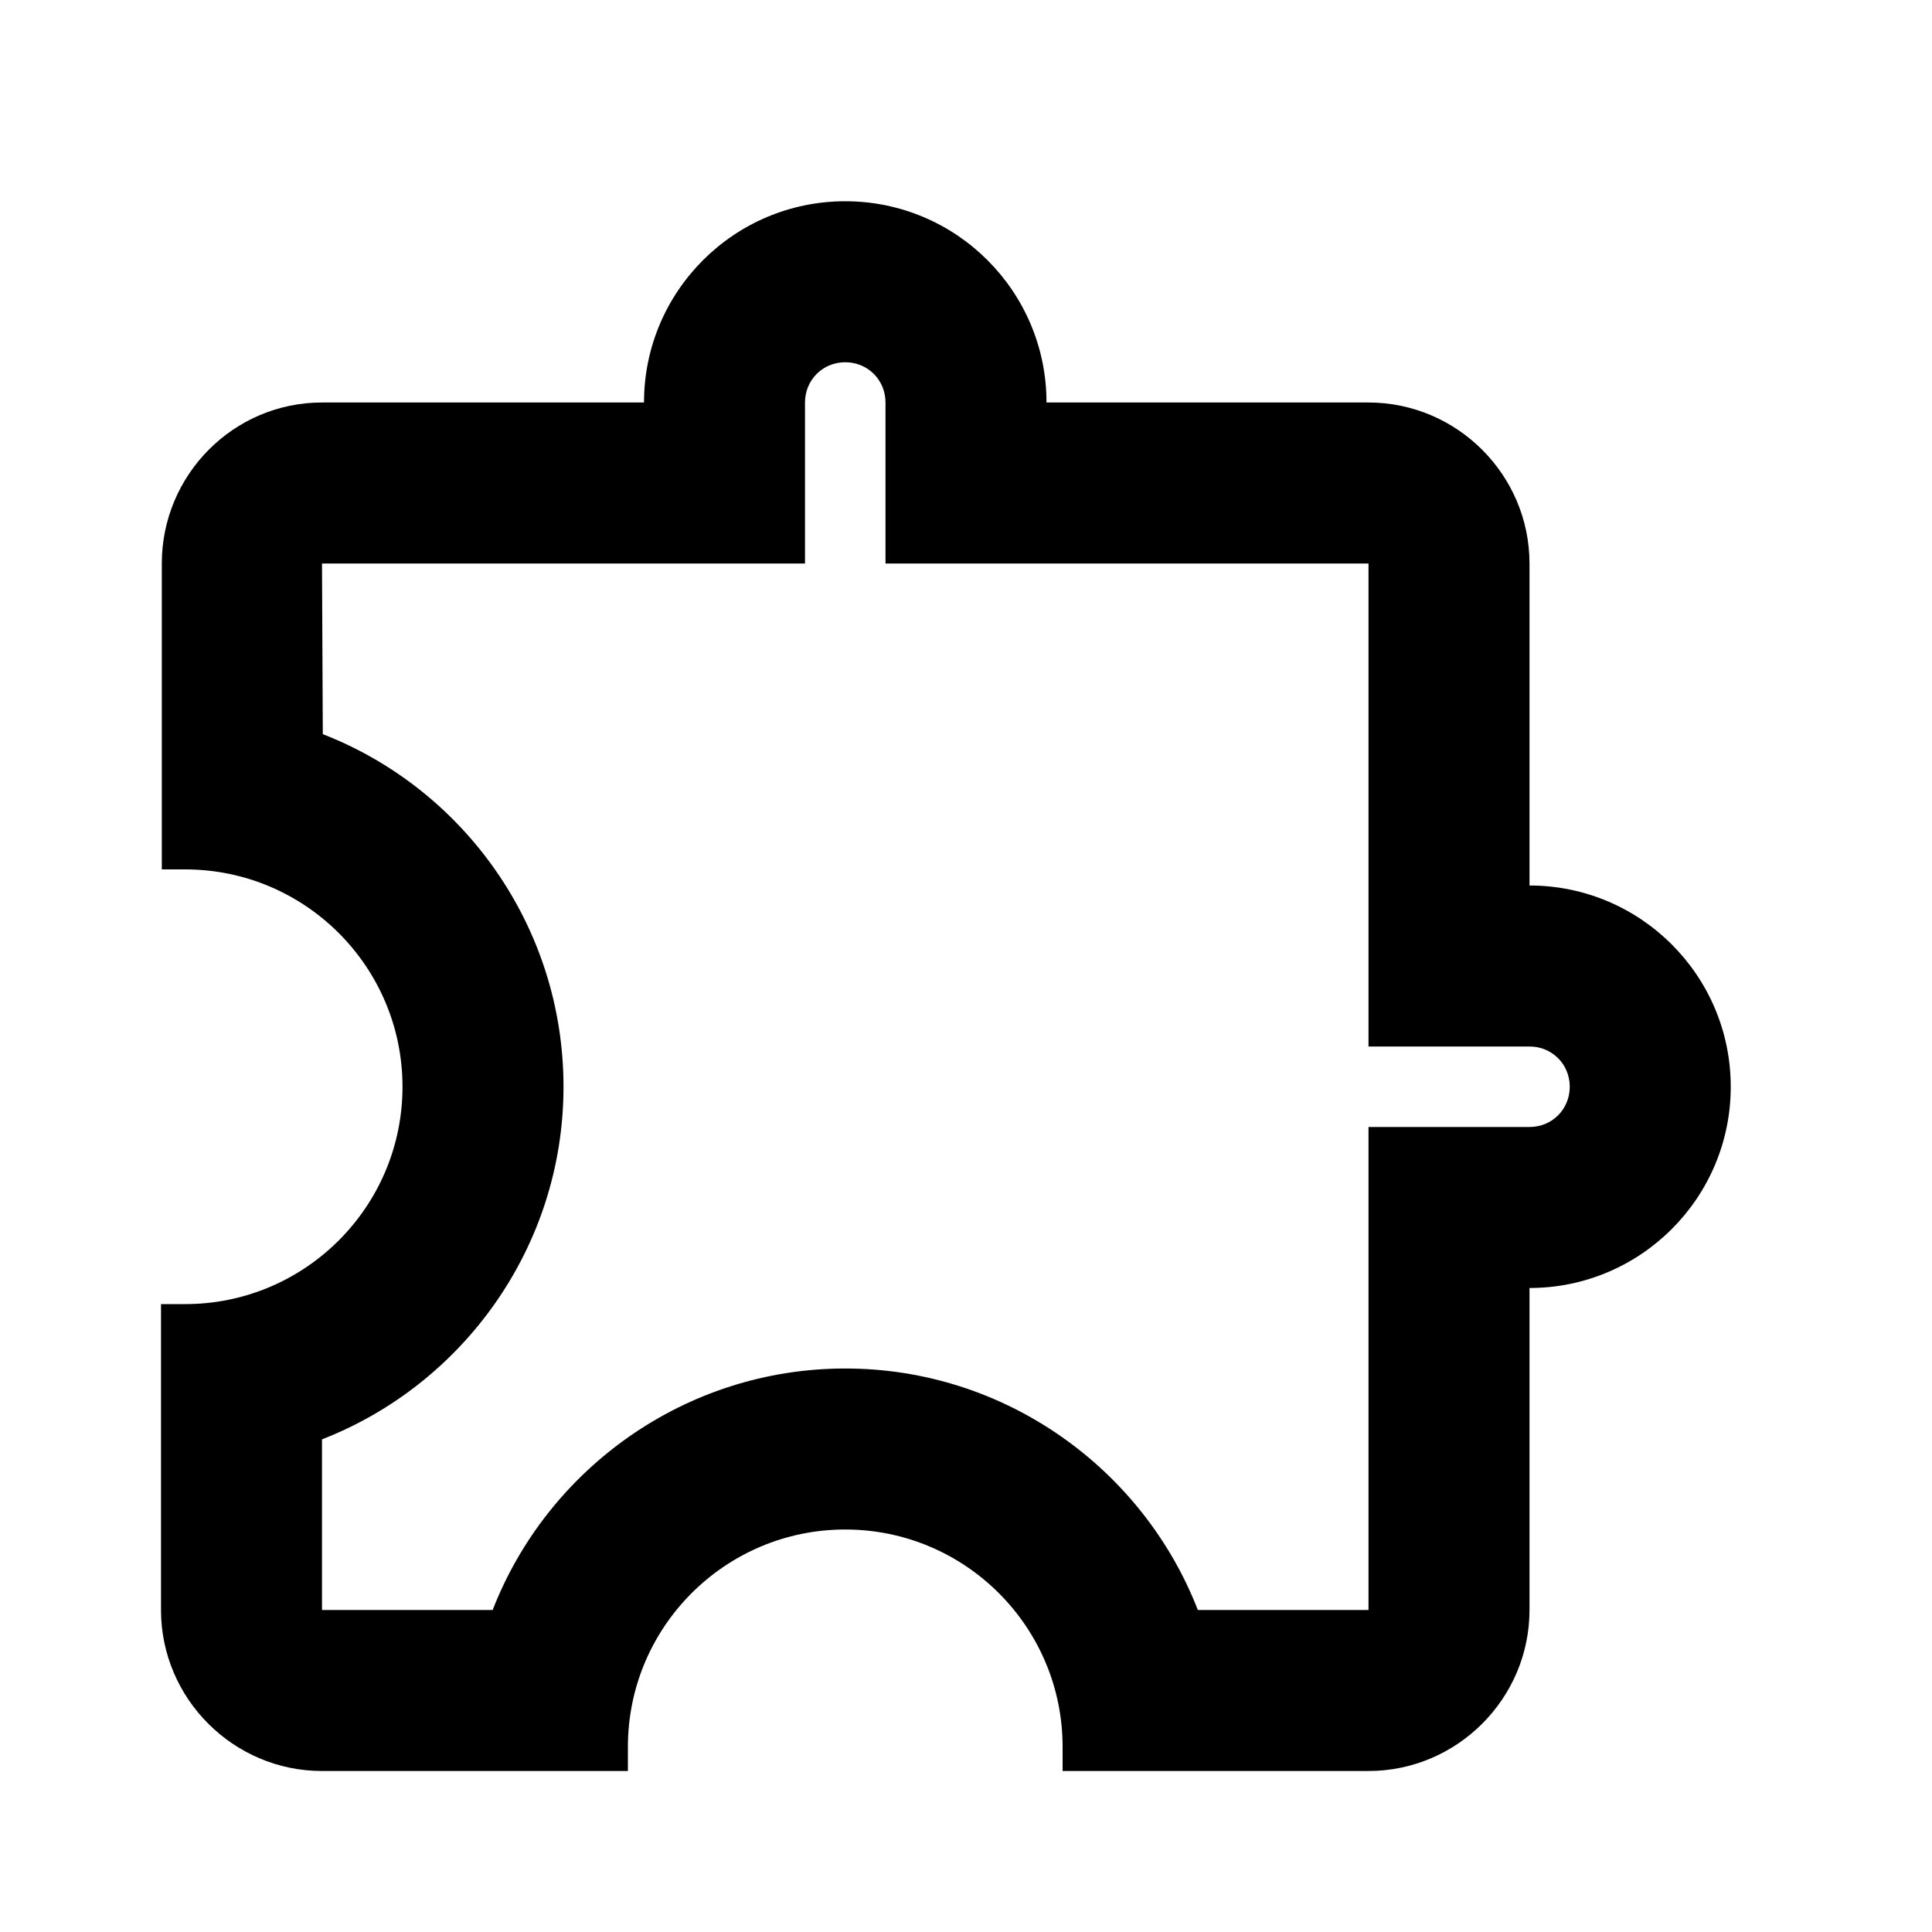
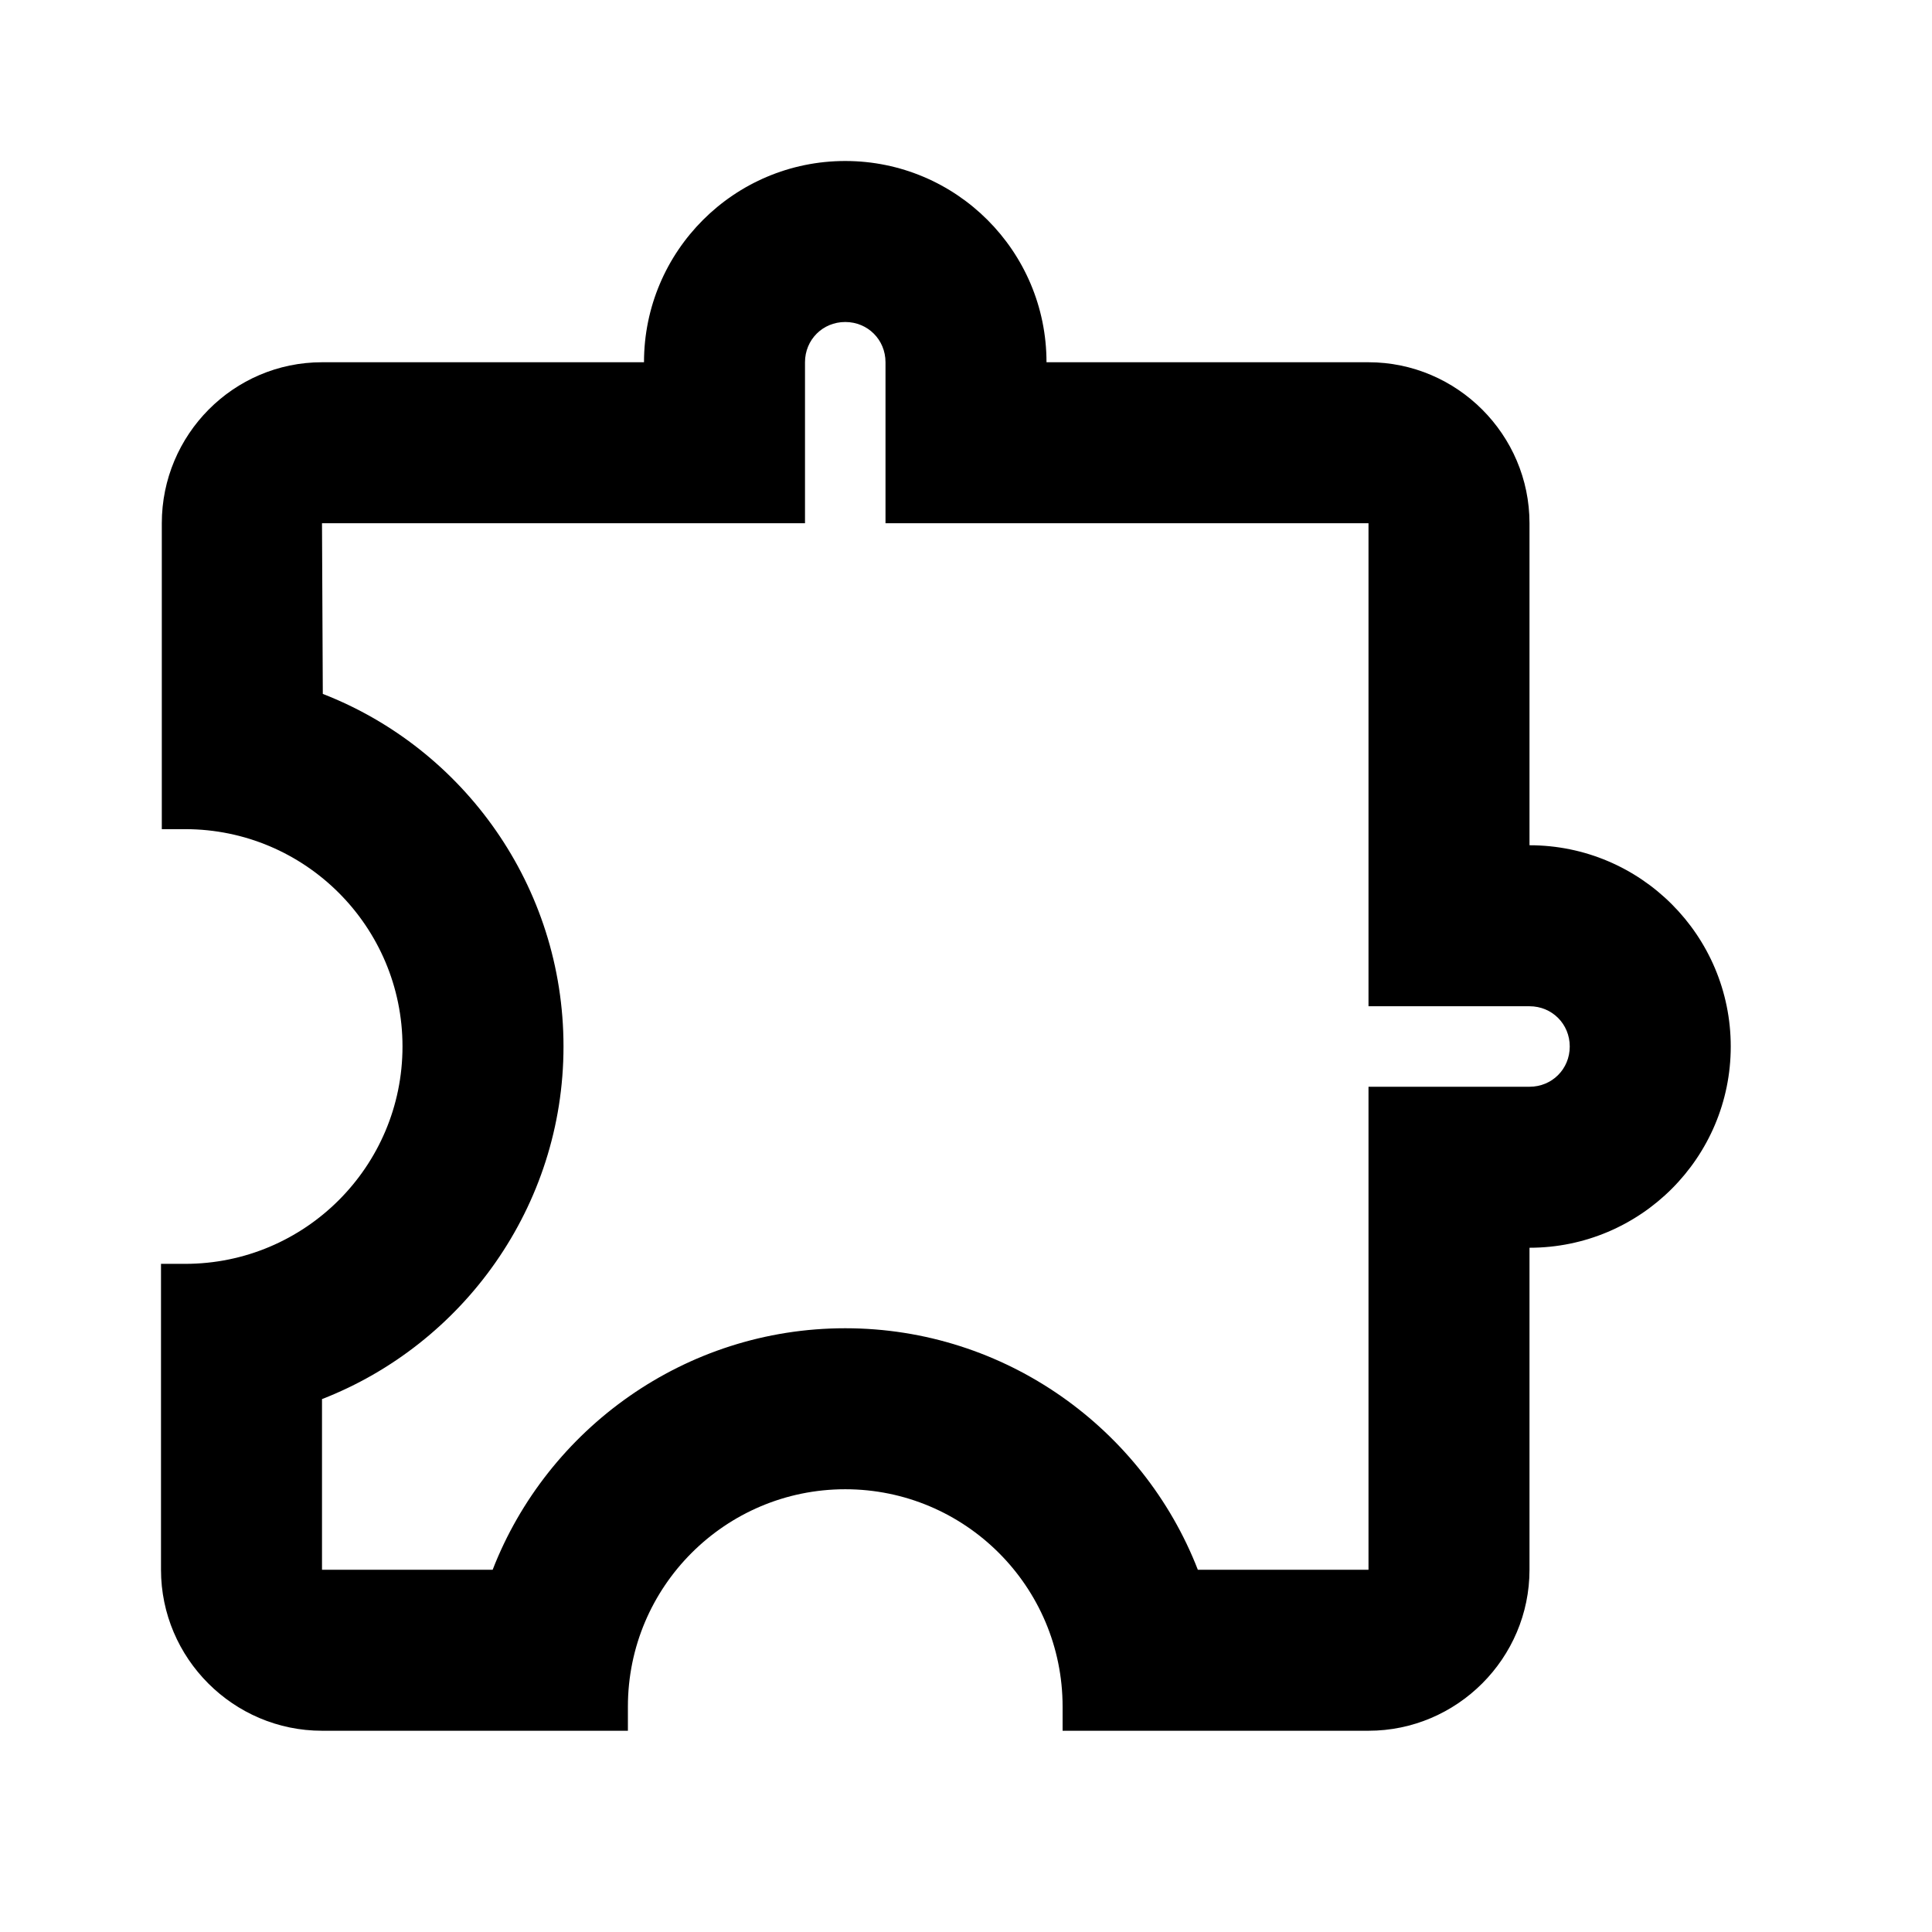
<svg xmlns="http://www.w3.org/2000/svg" viewBox="0 0 24 24">
-   <path d="M10.5 4.5C10.78 4.5 11 4.72 11 5V7H17V13H19C19.28 13 19.5 13.22 19.5 13.5C19.5 13.78 19.28 14 19 14H17V20H14.88C14.2 18.25 12.49 17 10.5 17C8.51 17 6.8 18.25 6.12 20H4V17.88C5.75 17.2 7 15.49 7 13.5C7 11.51 5.76 9.8 4.01 9.12L4 7H10V5C10 4.72 10.22 4.5 10.5 4.5ZM10.5 2.5C9.12 2.5 8 3.62 8 5H4C2.9 5 2.01 5.9 2.01 7V10.8H2.3C3.79 10.8 5 12.01 5 13.5C5 14.99 3.79 16.2 2.3 16.2H2V20C2 21.1 2.9 22 4 22H7.8V21.7C7.8 20.21 9.01 19 10.5 19C11.99 19 13.2 20.21 13.2 21.7V22H17C18.1 22 19 21.1 19 20V16C20.38 16 21.5 14.88 21.5 13.5C21.5 12.12 20.38 11 19 11V7C19 5.9 18.1 5 17 5H13C13 3.62 11.88 2.5 10.5 2.5Z" />
+   <path d="M10.5 4C10.78 4 11 4.22 11 4.5V6.5H17V12.5H19C19.28 12.5 19.5 12.72 19.5 13C19.5 13.28 19.28 13.5 19 13.5H17V19.5H14.88C14.2 17.75 12.49 16.5 10.5 16.5C8.51 16.5 6.8 17.75 6.12 19.5H4V17.38C5.75 16.7 7 14.99 7 13C7 11.01 5.76 9.3 4.01 8.62L4 6.5H10V4.5C10 4.22 10.22 4 10.5 4ZM10.5 2C9.12 2 8 3.12 8 4.5H4C2.9 4.5 2.01 5.4 2.01 6.5V10.3H2.3C3.79 10.3 5 11.51 5 13C5 14.49 3.79 15.7 2.3 15.7H2V19.5C2 20.6 2.9 21.5 4 21.5H7.8V21.2C7.8 19.71 9.01 18.5 10.5 18.5C11.99 18.5 13.2 19.71 13.2 21.2V21.5H17C18.1 21.5 19 20.6 19 19.5V15.5C20.38 15.5 21.5 14.38 21.5 13C21.5 11.62 20.38 10.5 19 10.5V6.5C19 5.4 18.1 4.5 17 4.5H13C13 3.12 11.88 2 10.5 2Z" />
</svg>
